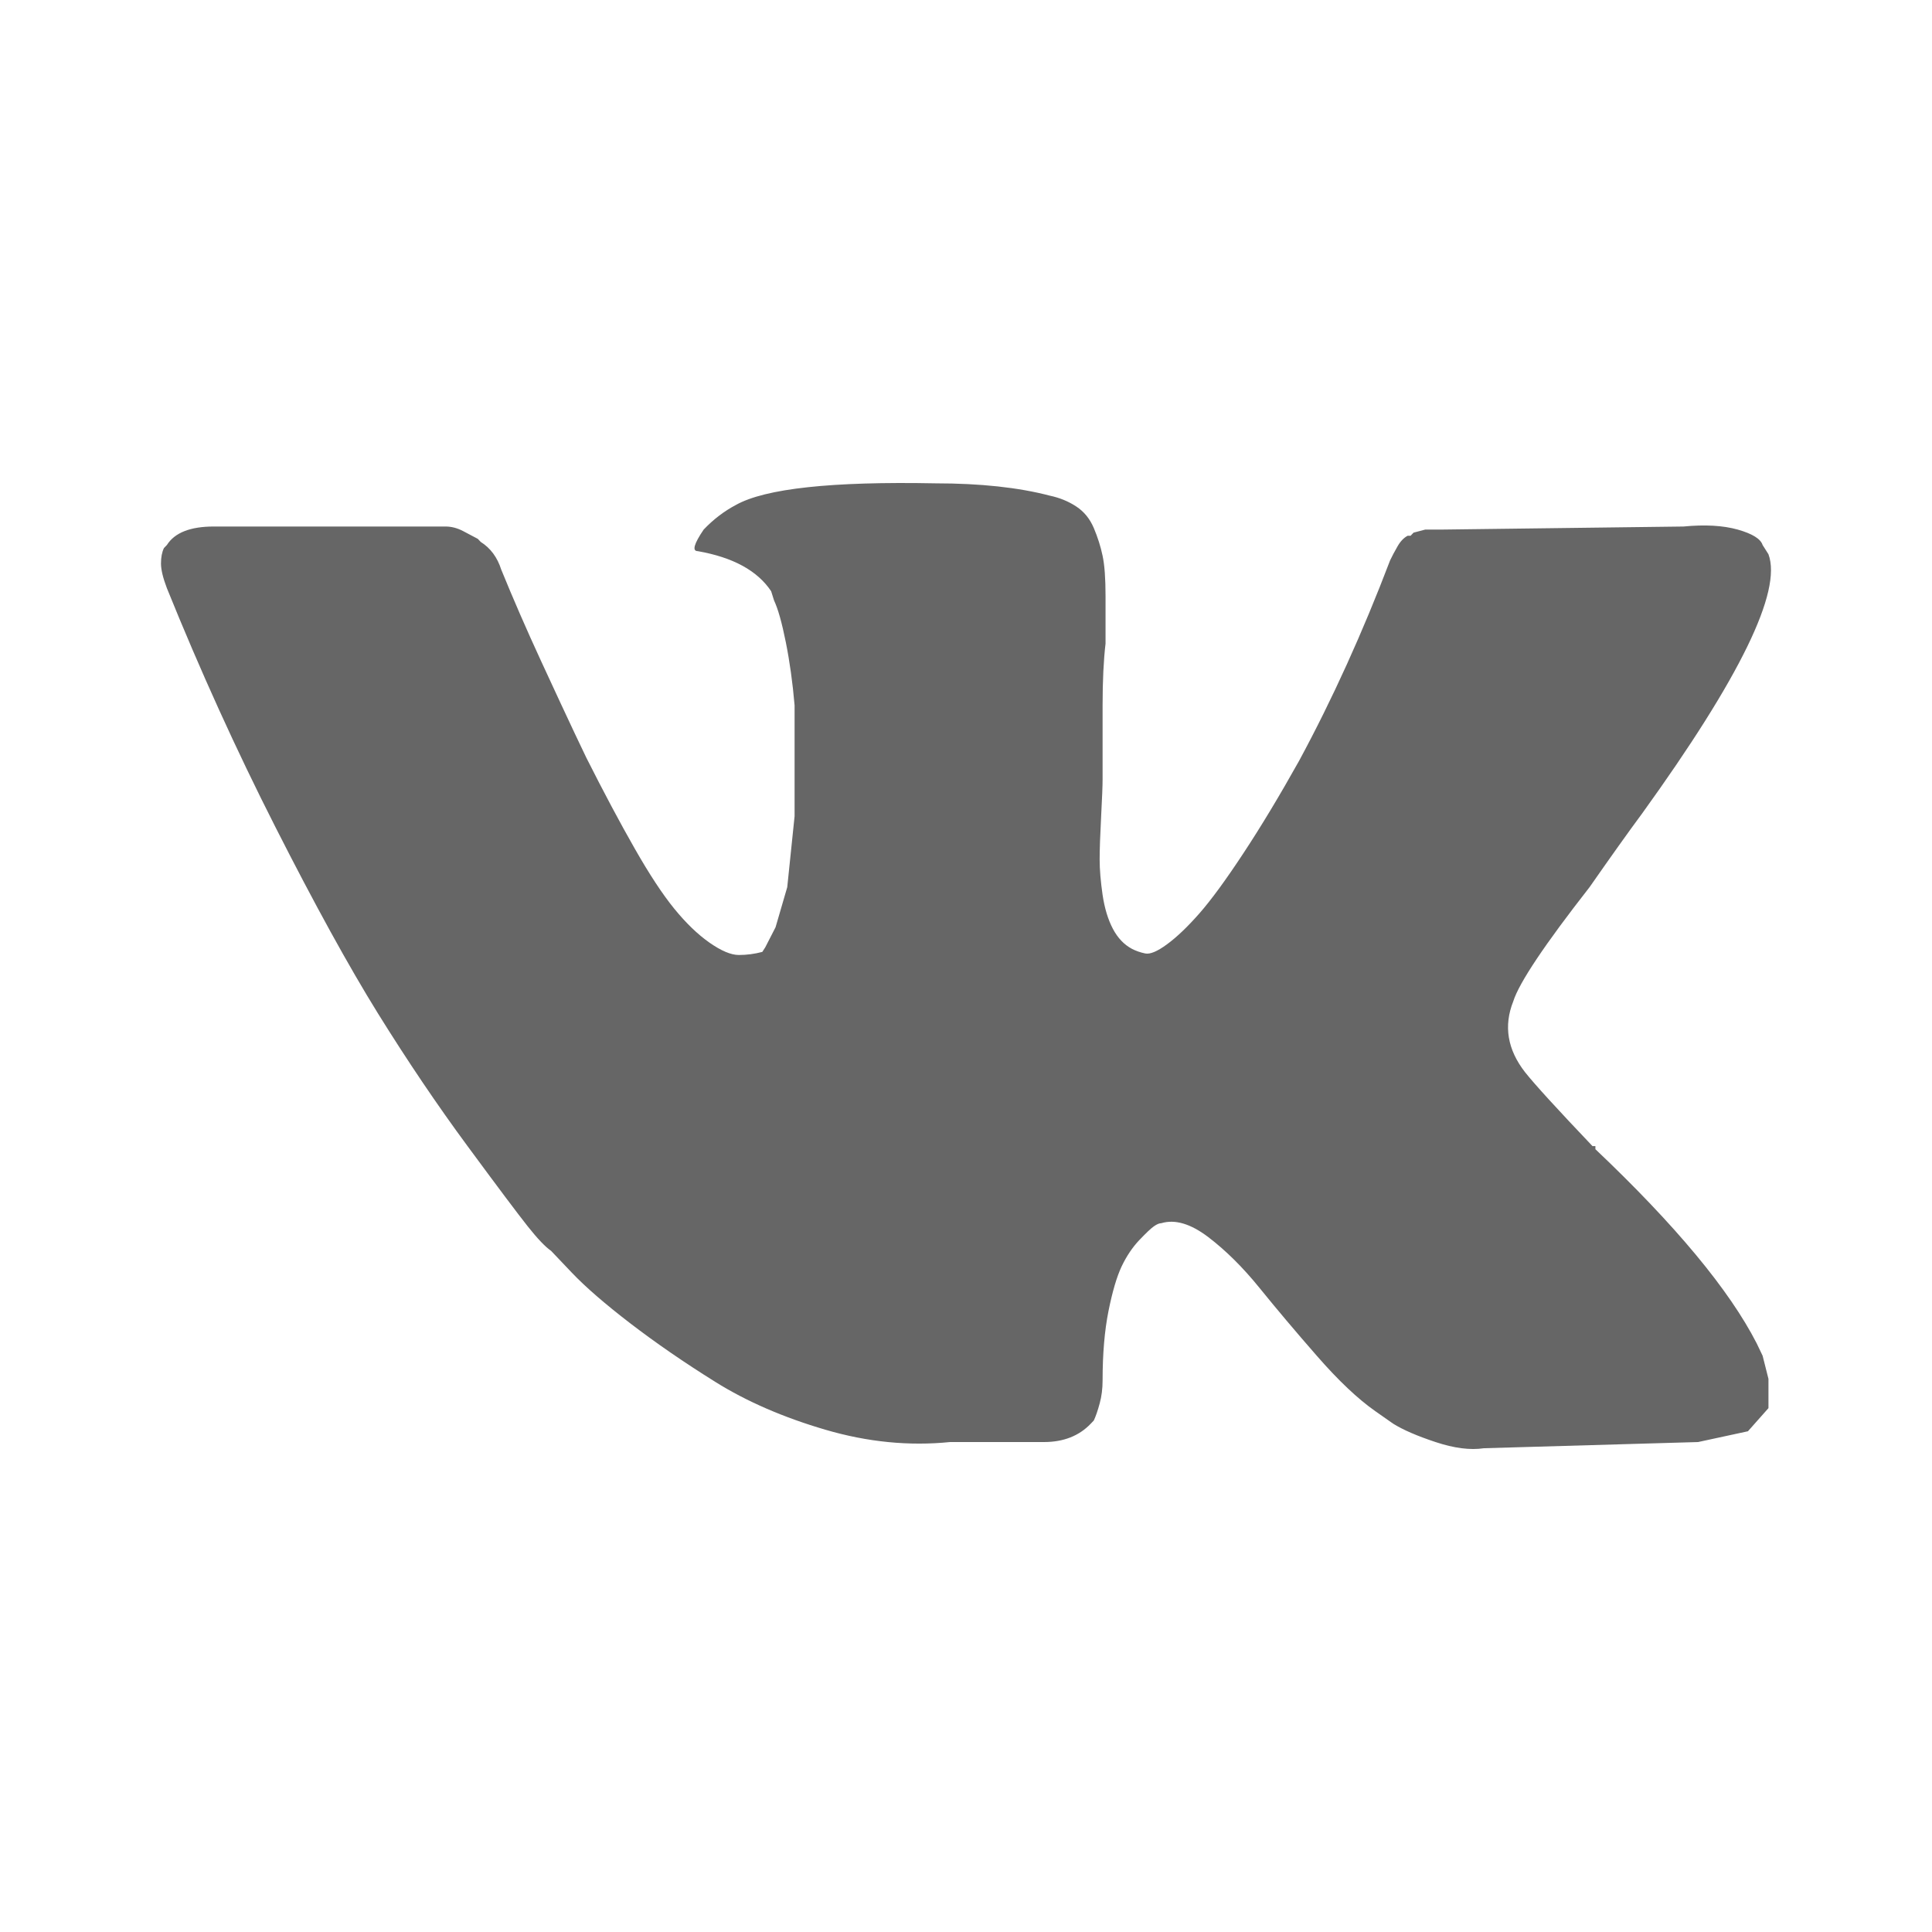
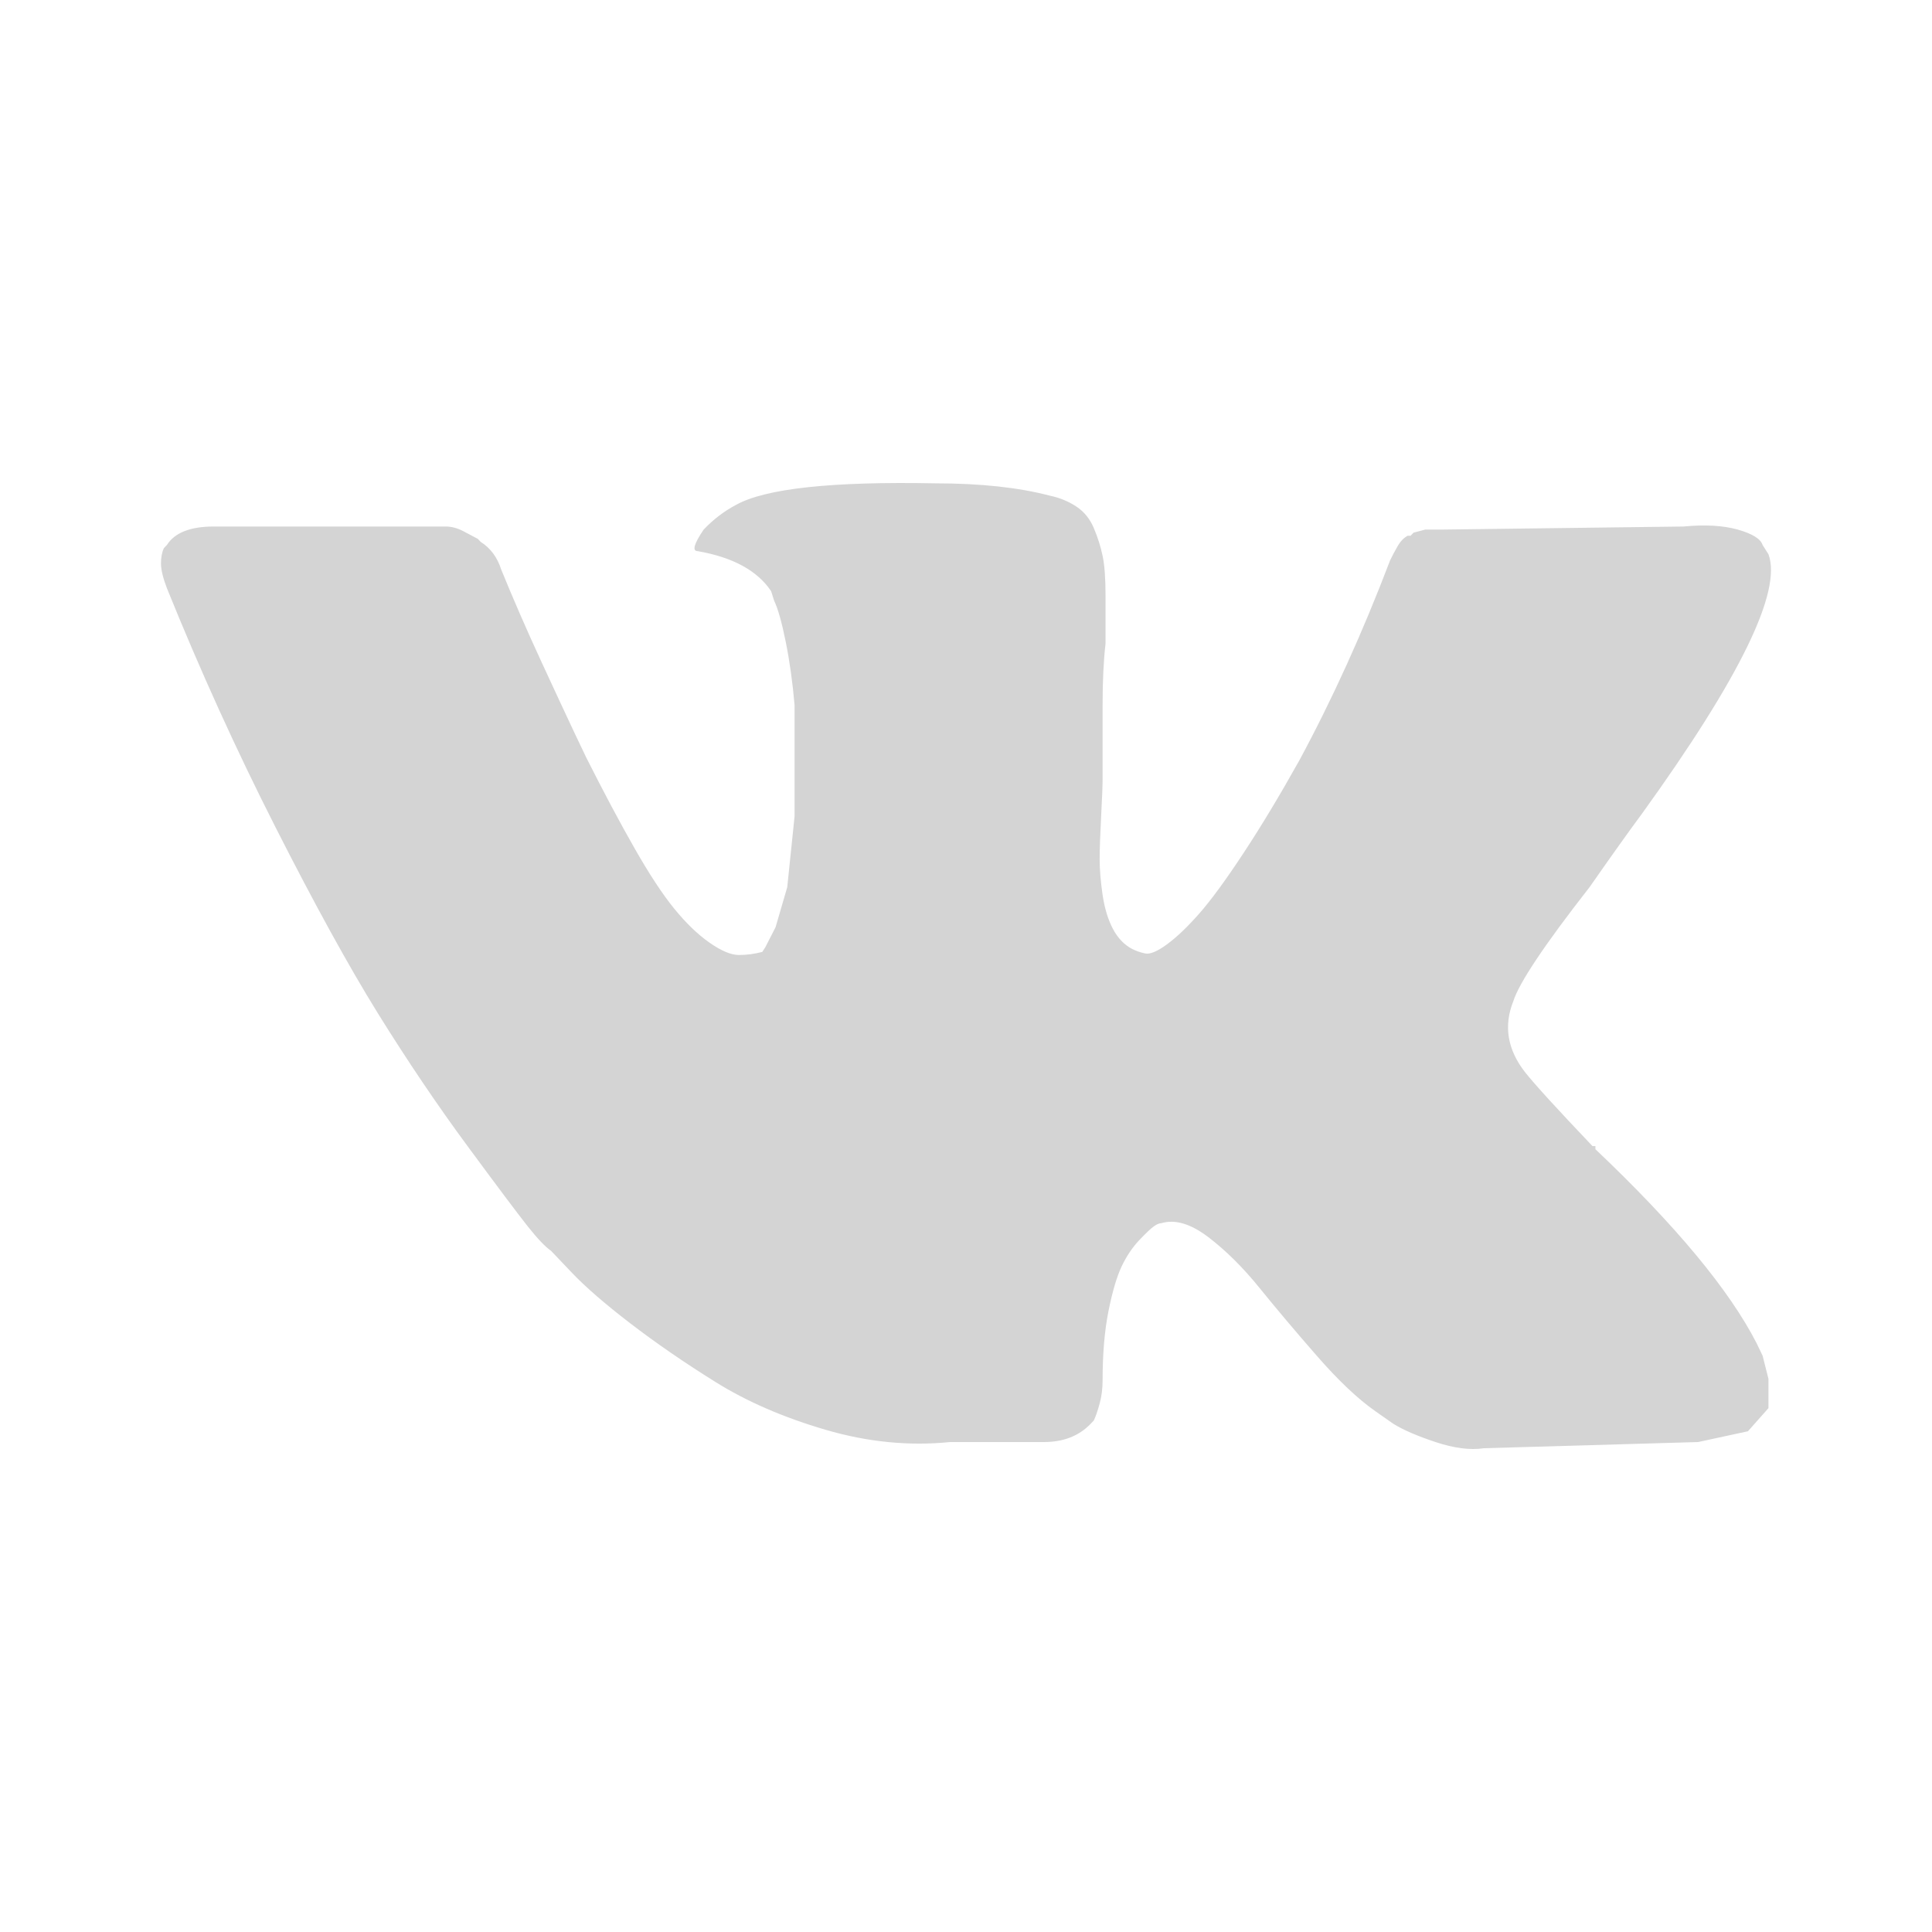
<svg xmlns="http://www.w3.org/2000/svg" width="40" height="40" viewBox="0 0 40 40" fill="none">
-   <path d="M36.614 11.475C36.898 12.241 36.027 14.028 34.003 16.836C33.719 17.219 33.355 17.73 32.91 18.368C31.979 19.559 31.452 20.347 31.331 20.73C31.128 21.24 31.209 21.73 31.574 22.198C31.776 22.453 32.242 22.963 32.971 23.729H33.031V23.793C34.691 25.367 35.805 26.708 36.371 27.814L36.493 28.069L36.614 28.548V29.154L36.189 29.633L35.157 29.856L30.723 29.984C30.44 30.027 30.106 29.984 29.721 29.856C29.337 29.729 29.043 29.601 28.841 29.474L28.476 29.218C28.112 28.963 27.707 28.58 27.262 28.069C26.816 27.559 26.422 27.091 26.077 26.665C25.733 26.24 25.379 25.889 25.015 25.612C24.65 25.335 24.326 25.24 24.043 25.325C24.002 25.325 23.952 25.346 23.891 25.389C23.83 25.431 23.729 25.527 23.587 25.676C23.446 25.825 23.324 26.006 23.223 26.218C23.122 26.431 23.031 26.74 22.95 27.144C22.869 27.548 22.828 28.027 22.828 28.58C22.828 28.75 22.808 28.91 22.767 29.059C22.727 29.207 22.686 29.325 22.646 29.41L22.585 29.474C22.342 29.729 22.018 29.856 21.614 29.856H19.67C18.82 29.942 17.959 29.856 17.089 29.601C16.219 29.346 15.459 29.016 14.812 28.612C14.164 28.208 13.577 27.803 13.05 27.399C12.524 26.995 12.119 26.644 11.836 26.346L11.411 25.899C11.289 25.814 11.127 25.644 10.925 25.389C10.722 25.133 10.307 24.58 9.68 23.729C9.052 22.878 8.435 21.963 7.827 20.985C7.22 20.006 6.512 18.719 5.702 17.123C4.892 15.528 4.143 13.879 3.455 12.177C3.374 11.964 3.333 11.794 3.333 11.666C3.333 11.539 3.353 11.432 3.394 11.347L3.455 11.284C3.617 11.028 3.941 10.901 4.426 10.901H9.224C9.346 10.901 9.467 10.932 9.589 10.996L9.892 11.156L9.953 11.22C10.155 11.347 10.297 11.539 10.378 11.794C10.621 12.39 10.894 13.018 11.198 13.677C11.502 14.336 11.735 14.836 11.896 15.177L12.139 15.687C12.504 16.411 12.838 17.038 13.142 17.57C13.445 18.102 13.718 18.517 13.961 18.815C14.204 19.113 14.447 19.347 14.69 19.517C14.933 19.687 15.136 19.772 15.297 19.772C15.459 19.772 15.621 19.751 15.783 19.708L15.844 19.613L16.057 19.198L16.299 18.368L16.451 16.9V14.602C16.411 14.134 16.35 13.698 16.269 13.294C16.188 12.89 16.107 12.603 16.026 12.432L15.966 12.241C15.682 11.815 15.176 11.539 14.447 11.411C14.326 11.411 14.366 11.262 14.569 10.964C14.771 10.752 14.994 10.582 15.237 10.454C15.844 10.114 17.221 9.965 19.366 10.007C20.298 10.007 21.087 10.092 21.735 10.262C21.938 10.305 22.12 10.379 22.282 10.486C22.444 10.592 22.565 10.741 22.646 10.932C22.727 11.124 22.788 11.316 22.828 11.507C22.869 11.698 22.889 11.975 22.889 12.337V13.326C22.849 13.666 22.828 14.092 22.828 14.602V16.134C22.828 16.262 22.818 16.517 22.798 16.9C22.778 17.283 22.767 17.581 22.767 17.794C22.767 18.006 22.788 18.251 22.828 18.528C22.869 18.804 22.94 19.038 23.041 19.23C23.142 19.421 23.274 19.559 23.436 19.645C23.517 19.687 23.608 19.719 23.709 19.74C23.81 19.762 23.962 19.698 24.164 19.549C24.367 19.4 24.589 19.187 24.832 18.911C25.075 18.634 25.379 18.219 25.743 17.666C26.108 17.113 26.492 16.475 26.897 15.751C27.586 14.475 28.213 13.092 28.78 11.603C28.82 11.518 28.871 11.422 28.932 11.316C28.992 11.209 29.063 11.135 29.144 11.092H29.205L29.266 11.028L29.509 10.964H29.873L34.853 10.901C35.298 10.858 35.673 10.879 35.977 10.964C36.28 11.05 36.452 11.156 36.493 11.284L36.614 11.475Z" fill="#666666" />
+   <path d="M36.614 11.475C36.898 12.241 36.027 14.028 34.003 16.836C33.719 17.219 33.355 17.73 32.91 18.368C31.979 19.559 31.452 20.347 31.331 20.73C31.128 21.24 31.209 21.73 31.574 22.198C31.776 22.453 32.242 22.963 32.971 23.729H33.031V23.793C34.691 25.367 35.805 26.708 36.371 27.814L36.493 28.069L36.614 28.548V29.154L36.189 29.633L35.157 29.856L30.723 29.984C30.44 30.027 30.106 29.984 29.721 29.856C29.337 29.729 29.043 29.601 28.841 29.474L28.476 29.218C28.112 28.963 27.707 28.58 27.262 28.069C26.816 27.559 26.422 27.091 26.077 26.665C25.733 26.24 25.379 25.889 25.015 25.612C24.65 25.335 24.326 25.24 24.043 25.325C24.002 25.325 23.952 25.346 23.891 25.389C23.83 25.431 23.729 25.527 23.587 25.676C23.446 25.825 23.324 26.006 23.223 26.218C23.122 26.431 23.031 26.74 22.95 27.144C22.869 27.548 22.828 28.027 22.828 28.58C22.828 28.75 22.808 28.91 22.767 29.059C22.727 29.207 22.686 29.325 22.646 29.41L22.585 29.474C22.342 29.729 22.018 29.856 21.614 29.856H19.67C18.82 29.942 17.959 29.856 17.089 29.601C16.219 29.346 15.459 29.016 14.812 28.612C14.164 28.208 13.577 27.803 13.05 27.399C12.524 26.995 12.119 26.644 11.836 26.346L11.411 25.899C11.289 25.814 11.127 25.644 10.925 25.389C10.722 25.133 10.307 24.58 9.68 23.729C9.052 22.878 8.435 21.963 7.827 20.985C7.22 20.006 6.512 18.719 5.702 17.123C4.892 15.528 4.143 13.879 3.455 12.177C3.374 11.964 3.333 11.794 3.333 11.666C3.333 11.539 3.353 11.432 3.394 11.347L3.455 11.284C3.617 11.028 3.941 10.901 4.426 10.901H9.224C9.346 10.901 9.467 10.932 9.589 10.996L9.892 11.156L9.953 11.22C10.155 11.347 10.297 11.539 10.378 11.794C10.621 12.39 10.894 13.018 11.198 13.677C11.502 14.336 11.735 14.836 11.896 15.177L12.139 15.687C12.504 16.411 12.838 17.038 13.142 17.57C13.445 18.102 13.718 18.517 13.961 18.815C14.204 19.113 14.447 19.347 14.69 19.517C14.933 19.687 15.136 19.772 15.297 19.772C15.459 19.772 15.621 19.751 15.783 19.708L15.844 19.613L16.057 19.198L16.299 18.368L16.451 16.9V14.602C16.411 14.134 16.35 13.698 16.269 13.294C16.188 12.89 16.107 12.603 16.026 12.432L15.966 12.241C15.682 11.815 15.176 11.539 14.447 11.411C14.326 11.411 14.366 11.262 14.569 10.964C14.771 10.752 14.994 10.582 15.237 10.454C15.844 10.114 17.221 9.965 19.366 10.007C20.298 10.007 21.087 10.092 21.735 10.262C21.938 10.305 22.12 10.379 22.282 10.486C22.444 10.592 22.565 10.741 22.646 10.932C22.727 11.124 22.788 11.316 22.828 11.507C22.869 11.698 22.889 11.975 22.889 12.337V13.326C22.849 13.666 22.828 14.092 22.828 14.602V16.134C22.828 16.262 22.818 16.517 22.798 16.9C22.778 17.283 22.767 17.581 22.767 17.794C22.767 18.006 22.788 18.251 22.828 18.528C22.869 18.804 22.94 19.038 23.041 19.23C23.142 19.421 23.274 19.559 23.436 19.645C23.517 19.687 23.608 19.719 23.709 19.74C23.81 19.762 23.962 19.698 24.164 19.549C24.367 19.4 24.589 19.187 24.832 18.911C25.075 18.634 25.379 18.219 25.743 17.666C26.108 17.113 26.492 16.475 26.897 15.751C27.586 14.475 28.213 13.092 28.78 11.603C28.82 11.518 28.871 11.422 28.932 11.316C28.992 11.209 29.063 11.135 29.144 11.092H29.205L29.266 11.028L29.509 10.964H29.873L34.853 10.901C35.298 10.858 35.673 10.879 35.977 10.964C36.28 11.05 36.452 11.156 36.493 11.284L36.614 11.475Z" fill="#d4d4d4" />
</svg>
